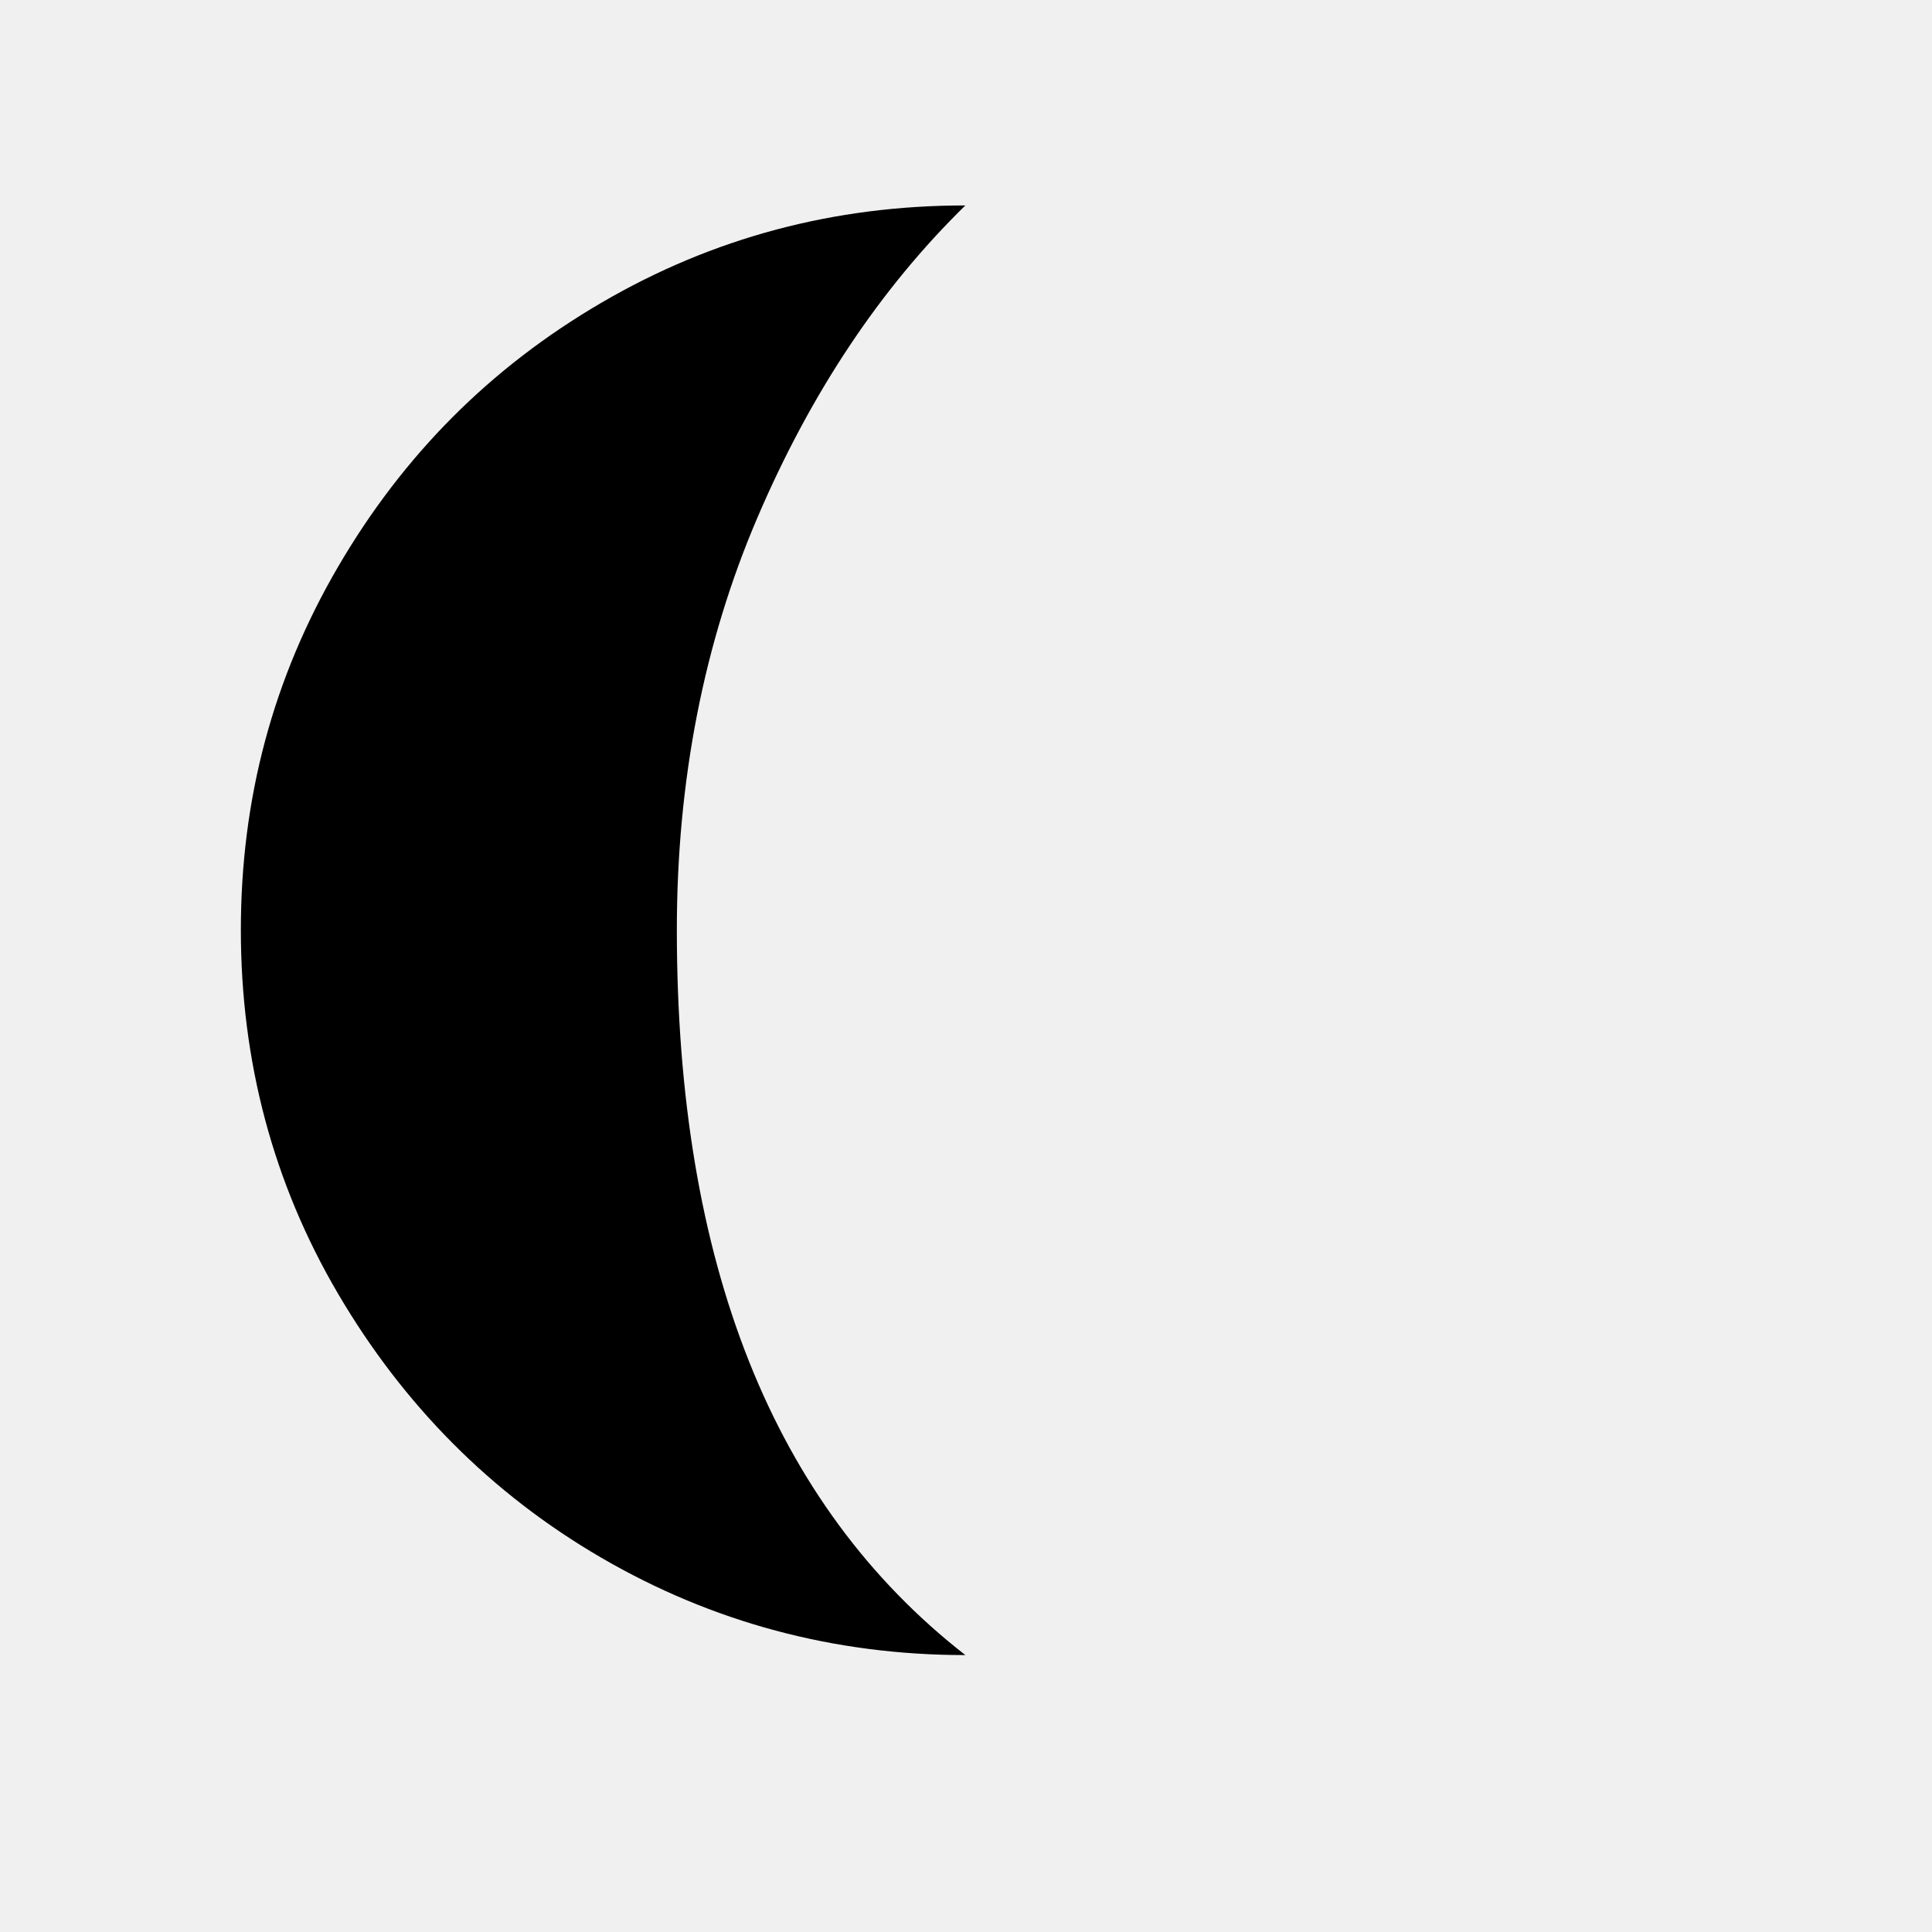
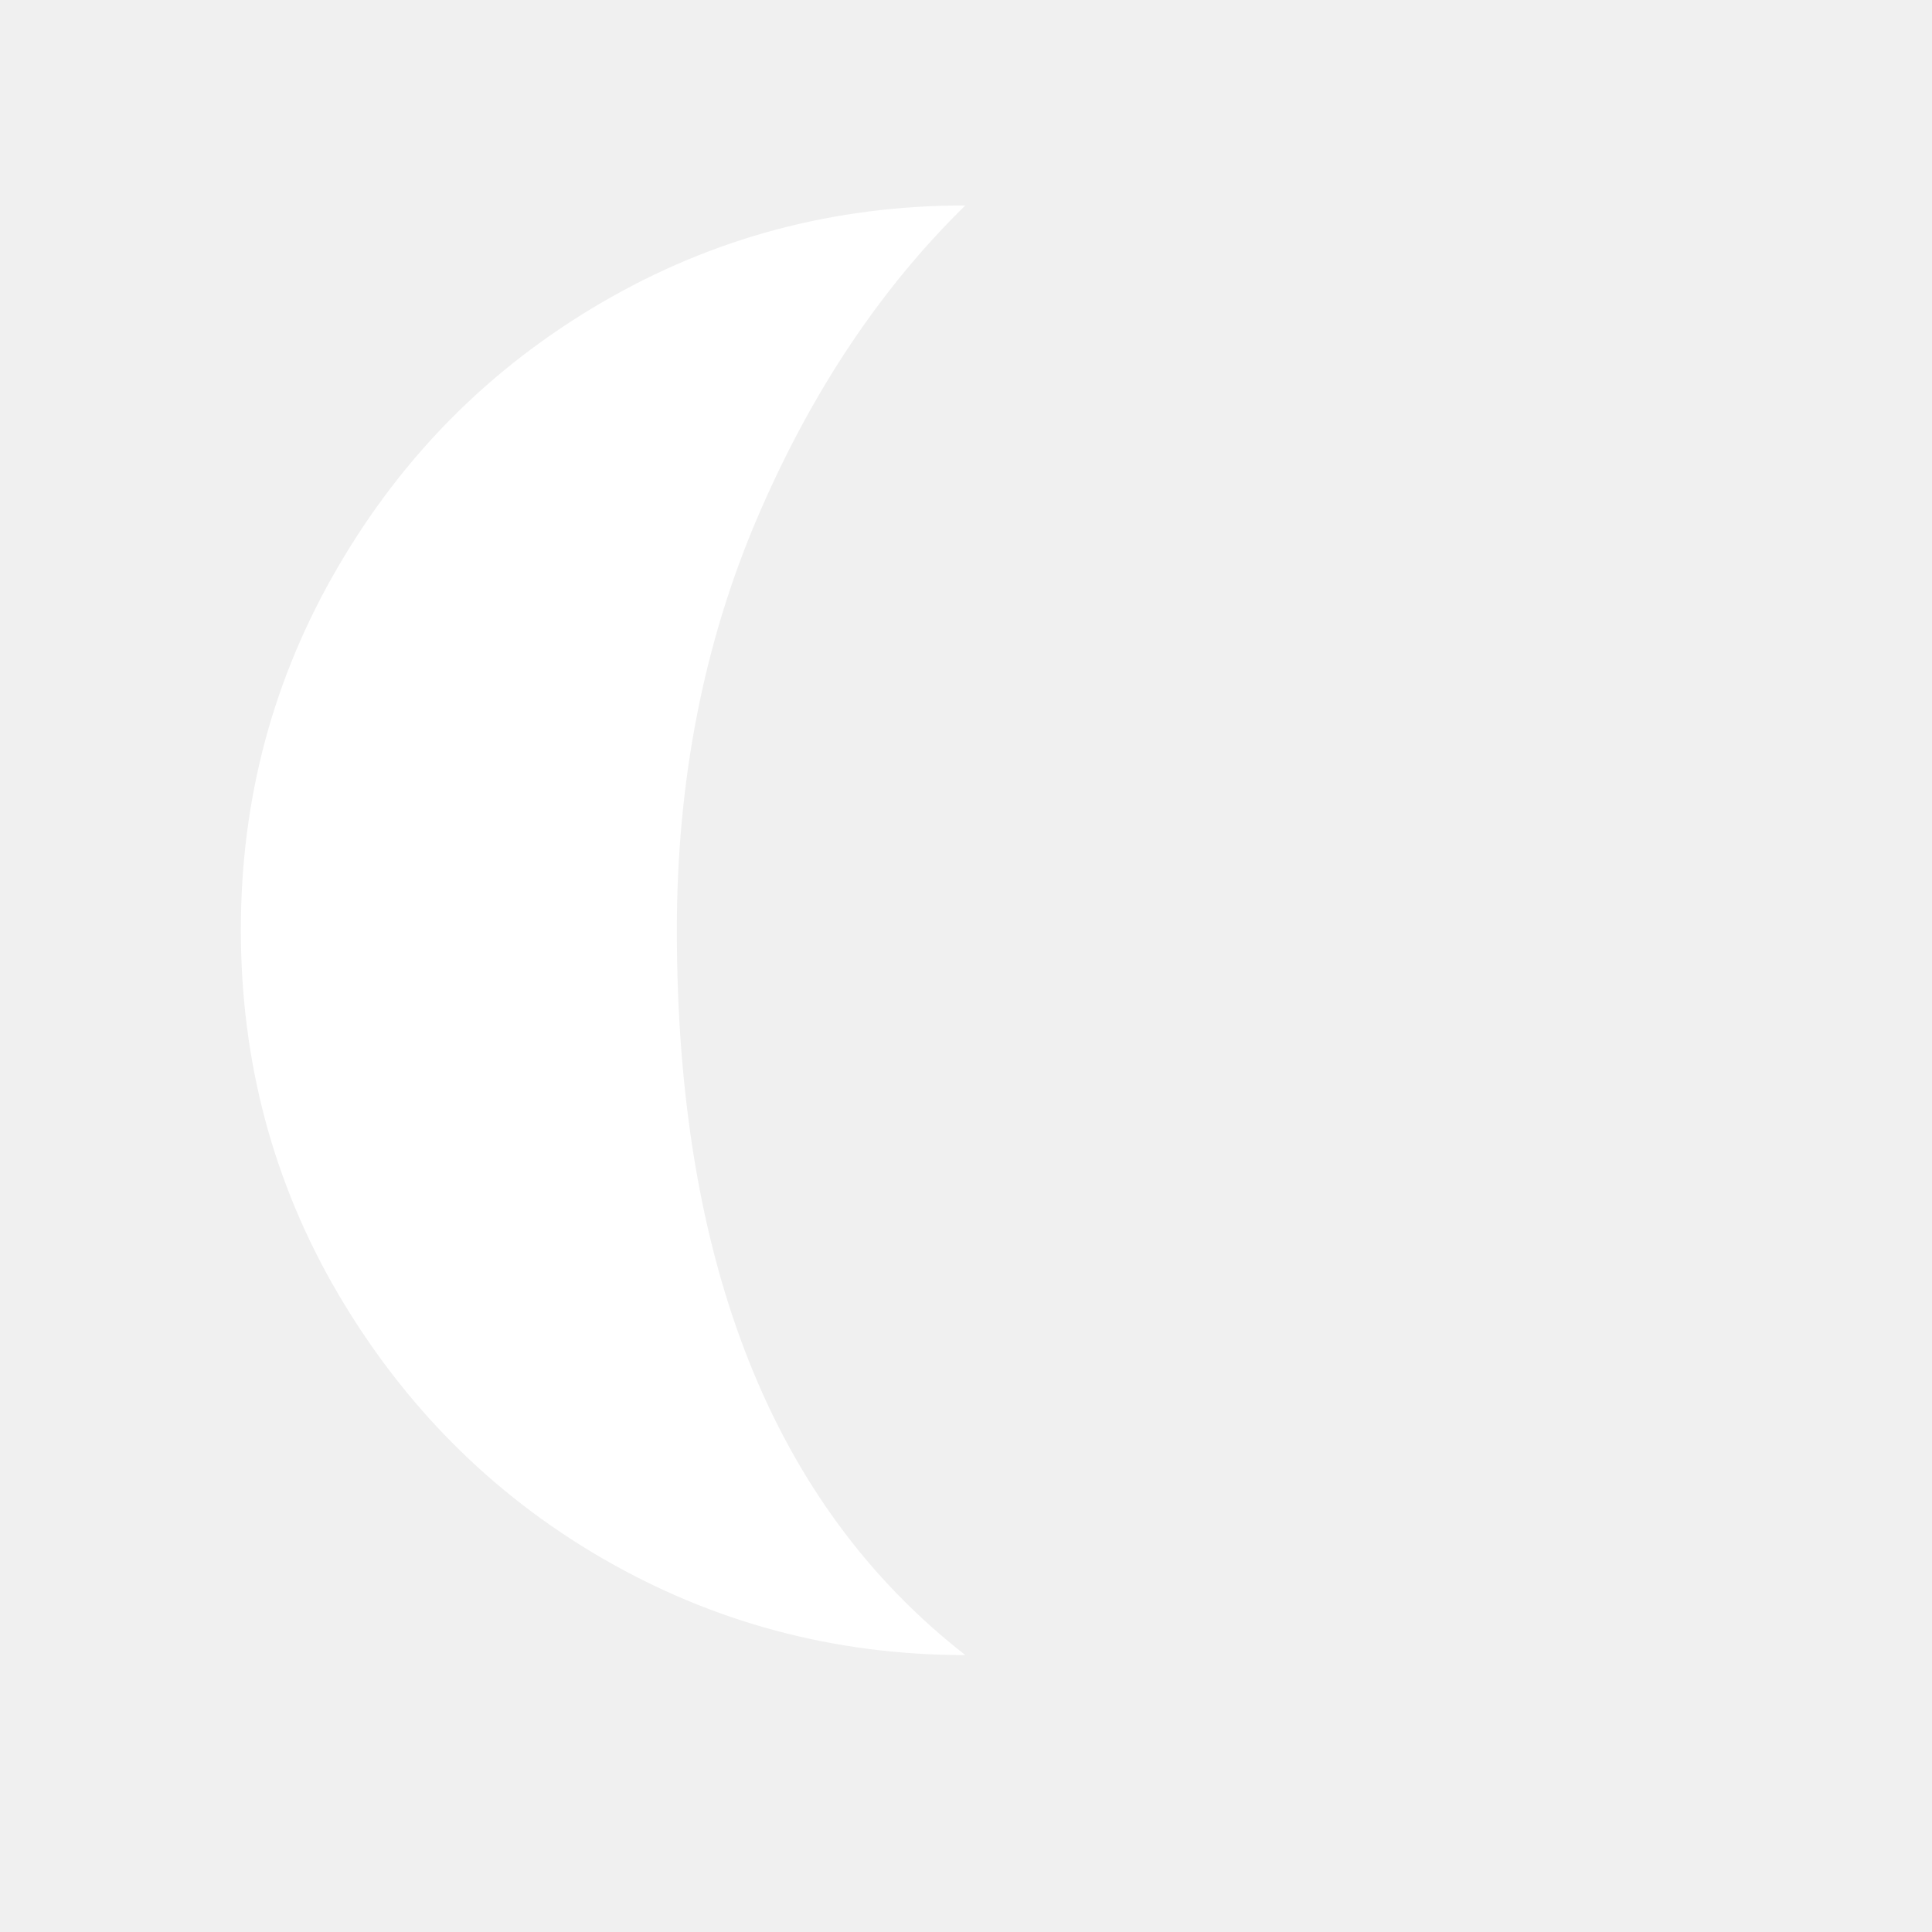
- <svg xmlns="http://www.w3.org/2000/svg" version="1.1" id="Layer_1" x="0px" y="0px" viewBox="0 0 30 30" style="enable-background:new 0 0 30 30;" xml:space="preserve">
+ <svg xmlns="http://www.w3.org/2000/svg" fill="white" version="1.1" id="Layer_1" x="0px" y="0px" viewBox="0 0 30 30" style="enable-background:new 0 0 30 30;" xml:space="preserve">
  <path d="M3.74,14.44c0,2.04,0.5,3.93,1.51,5.65s2.37,3.1,4.09,4.1s3.61,1.51,5.65,1.51c-2.99-2.33-4.48-6.09-4.48-11.26  c0-2.32,0.42-4.46,1.25-6.4s1.91-3.56,3.23-4.85c-2.04,0-3.92,0.5-5.65,1.51S6.26,7.07,5.25,8.8S3.74,12.4,3.74,14.44z" />
</svg>
